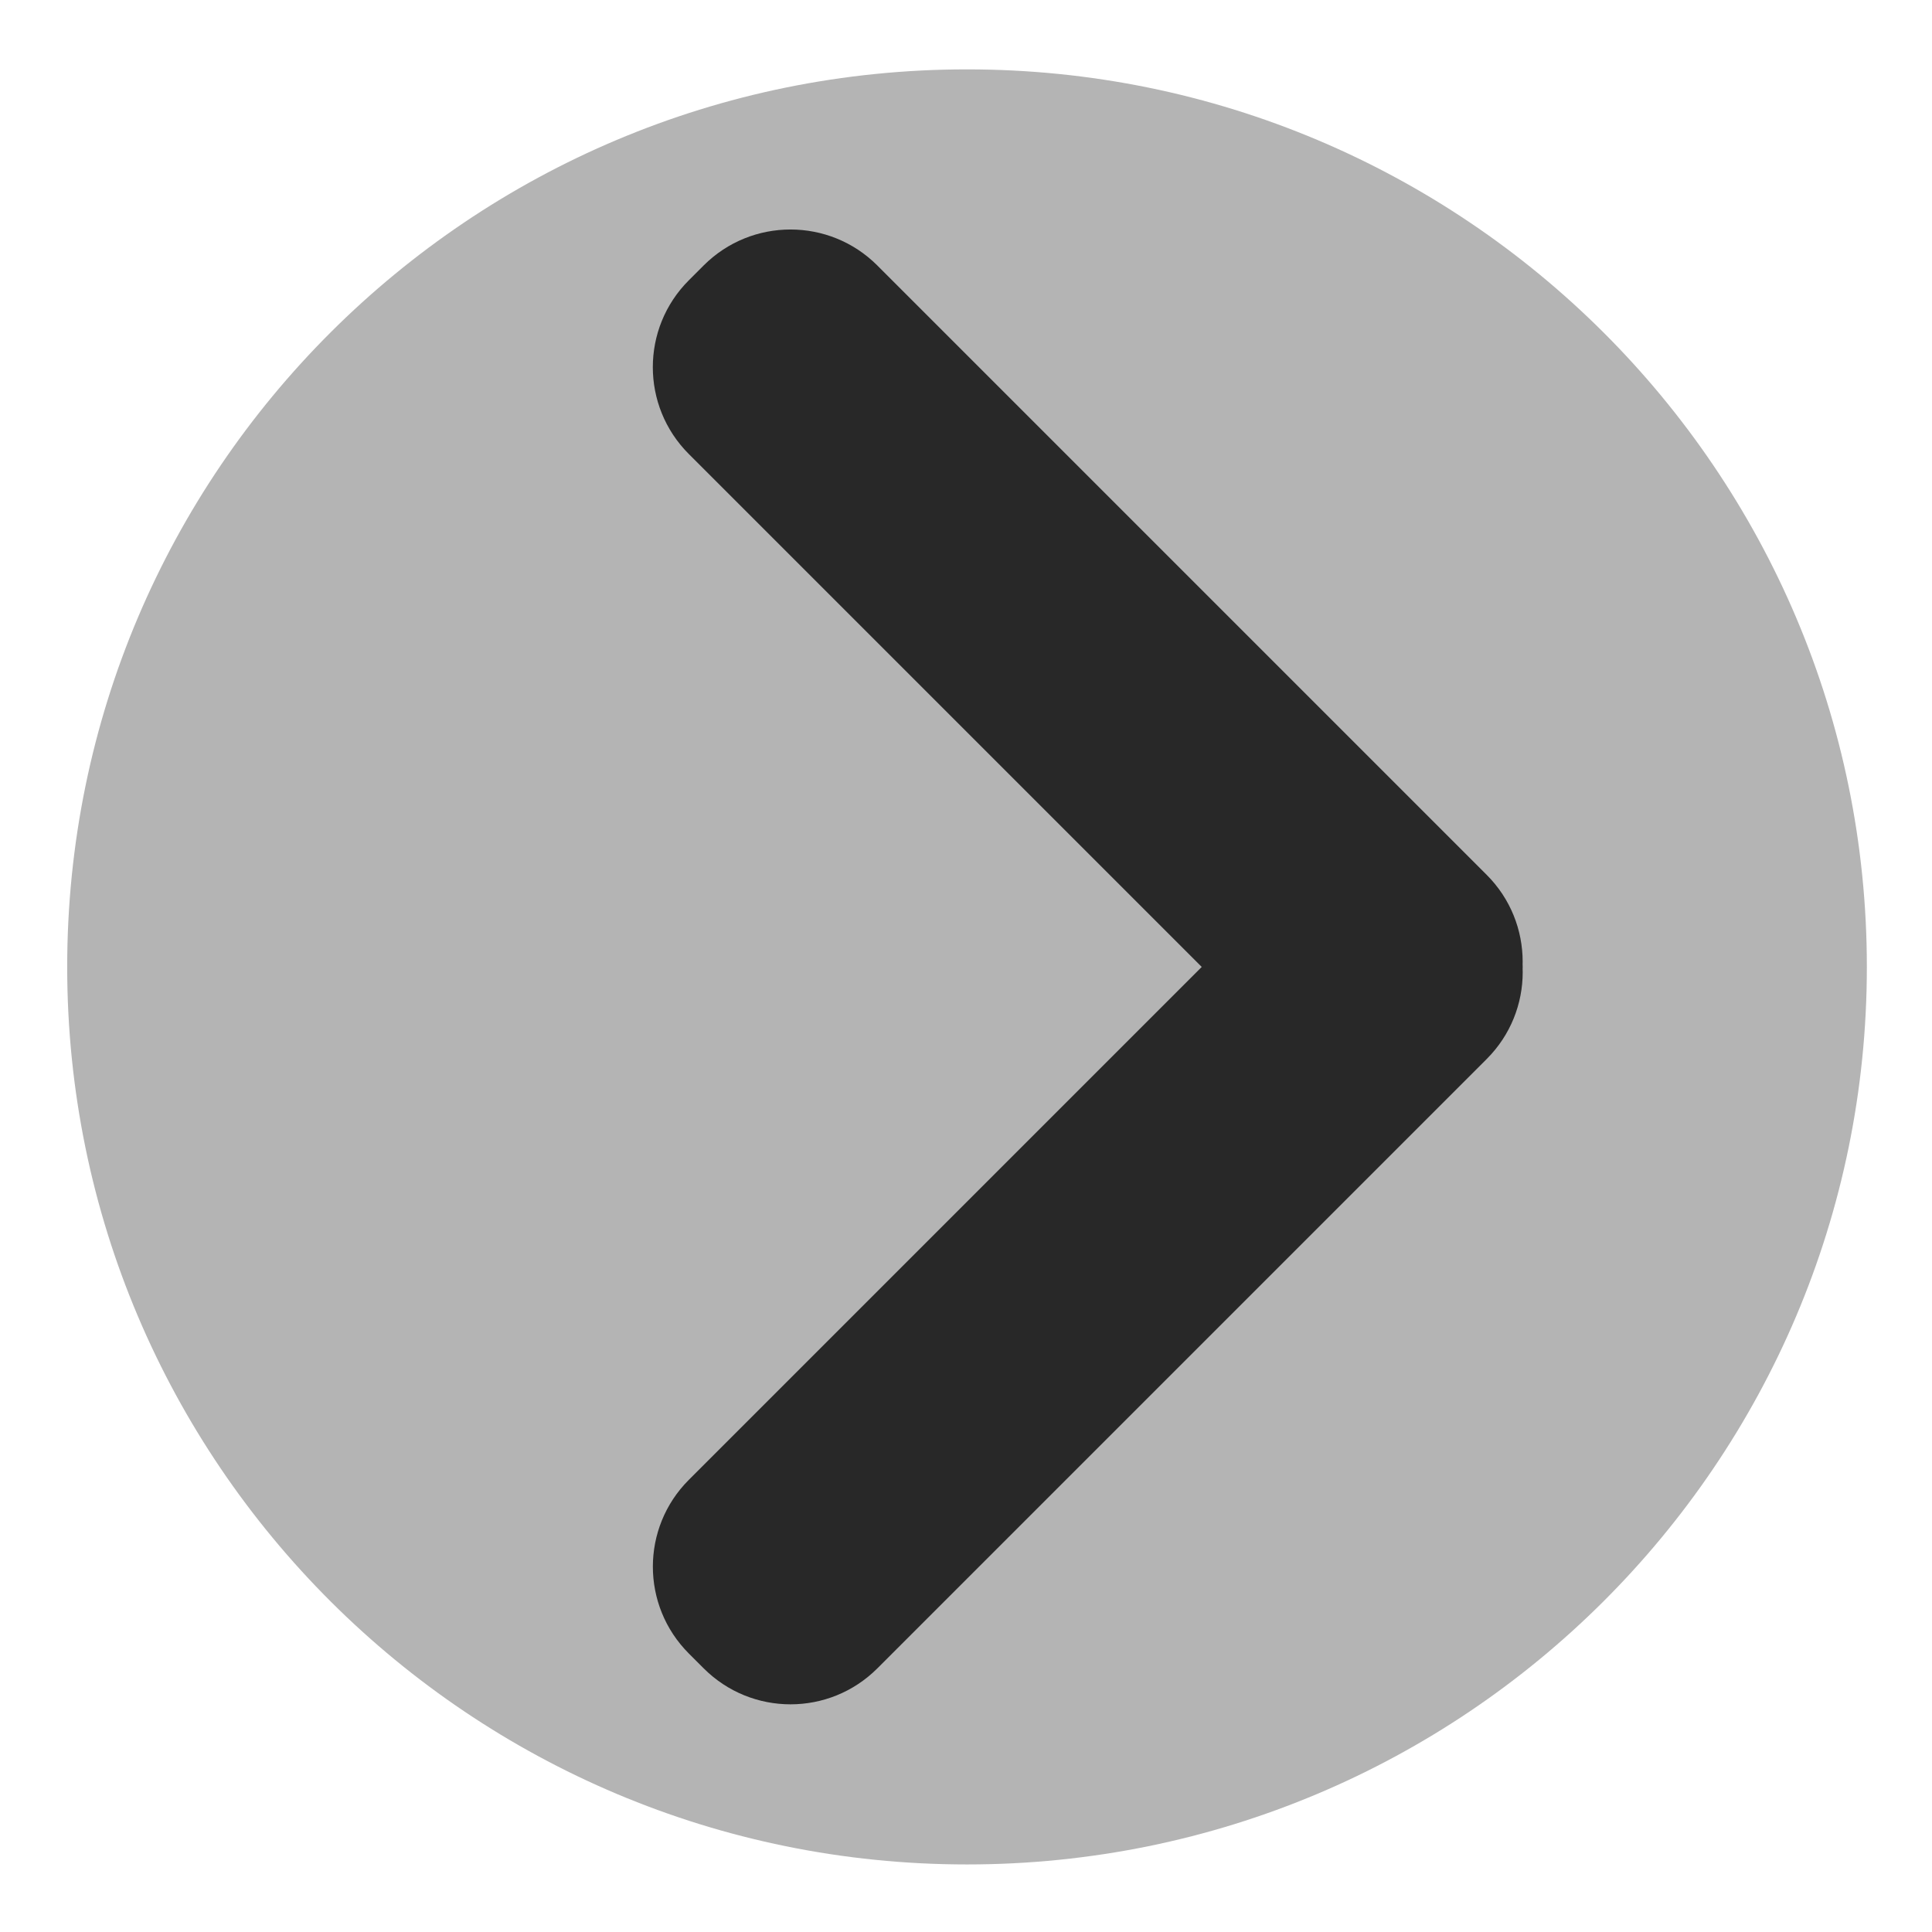
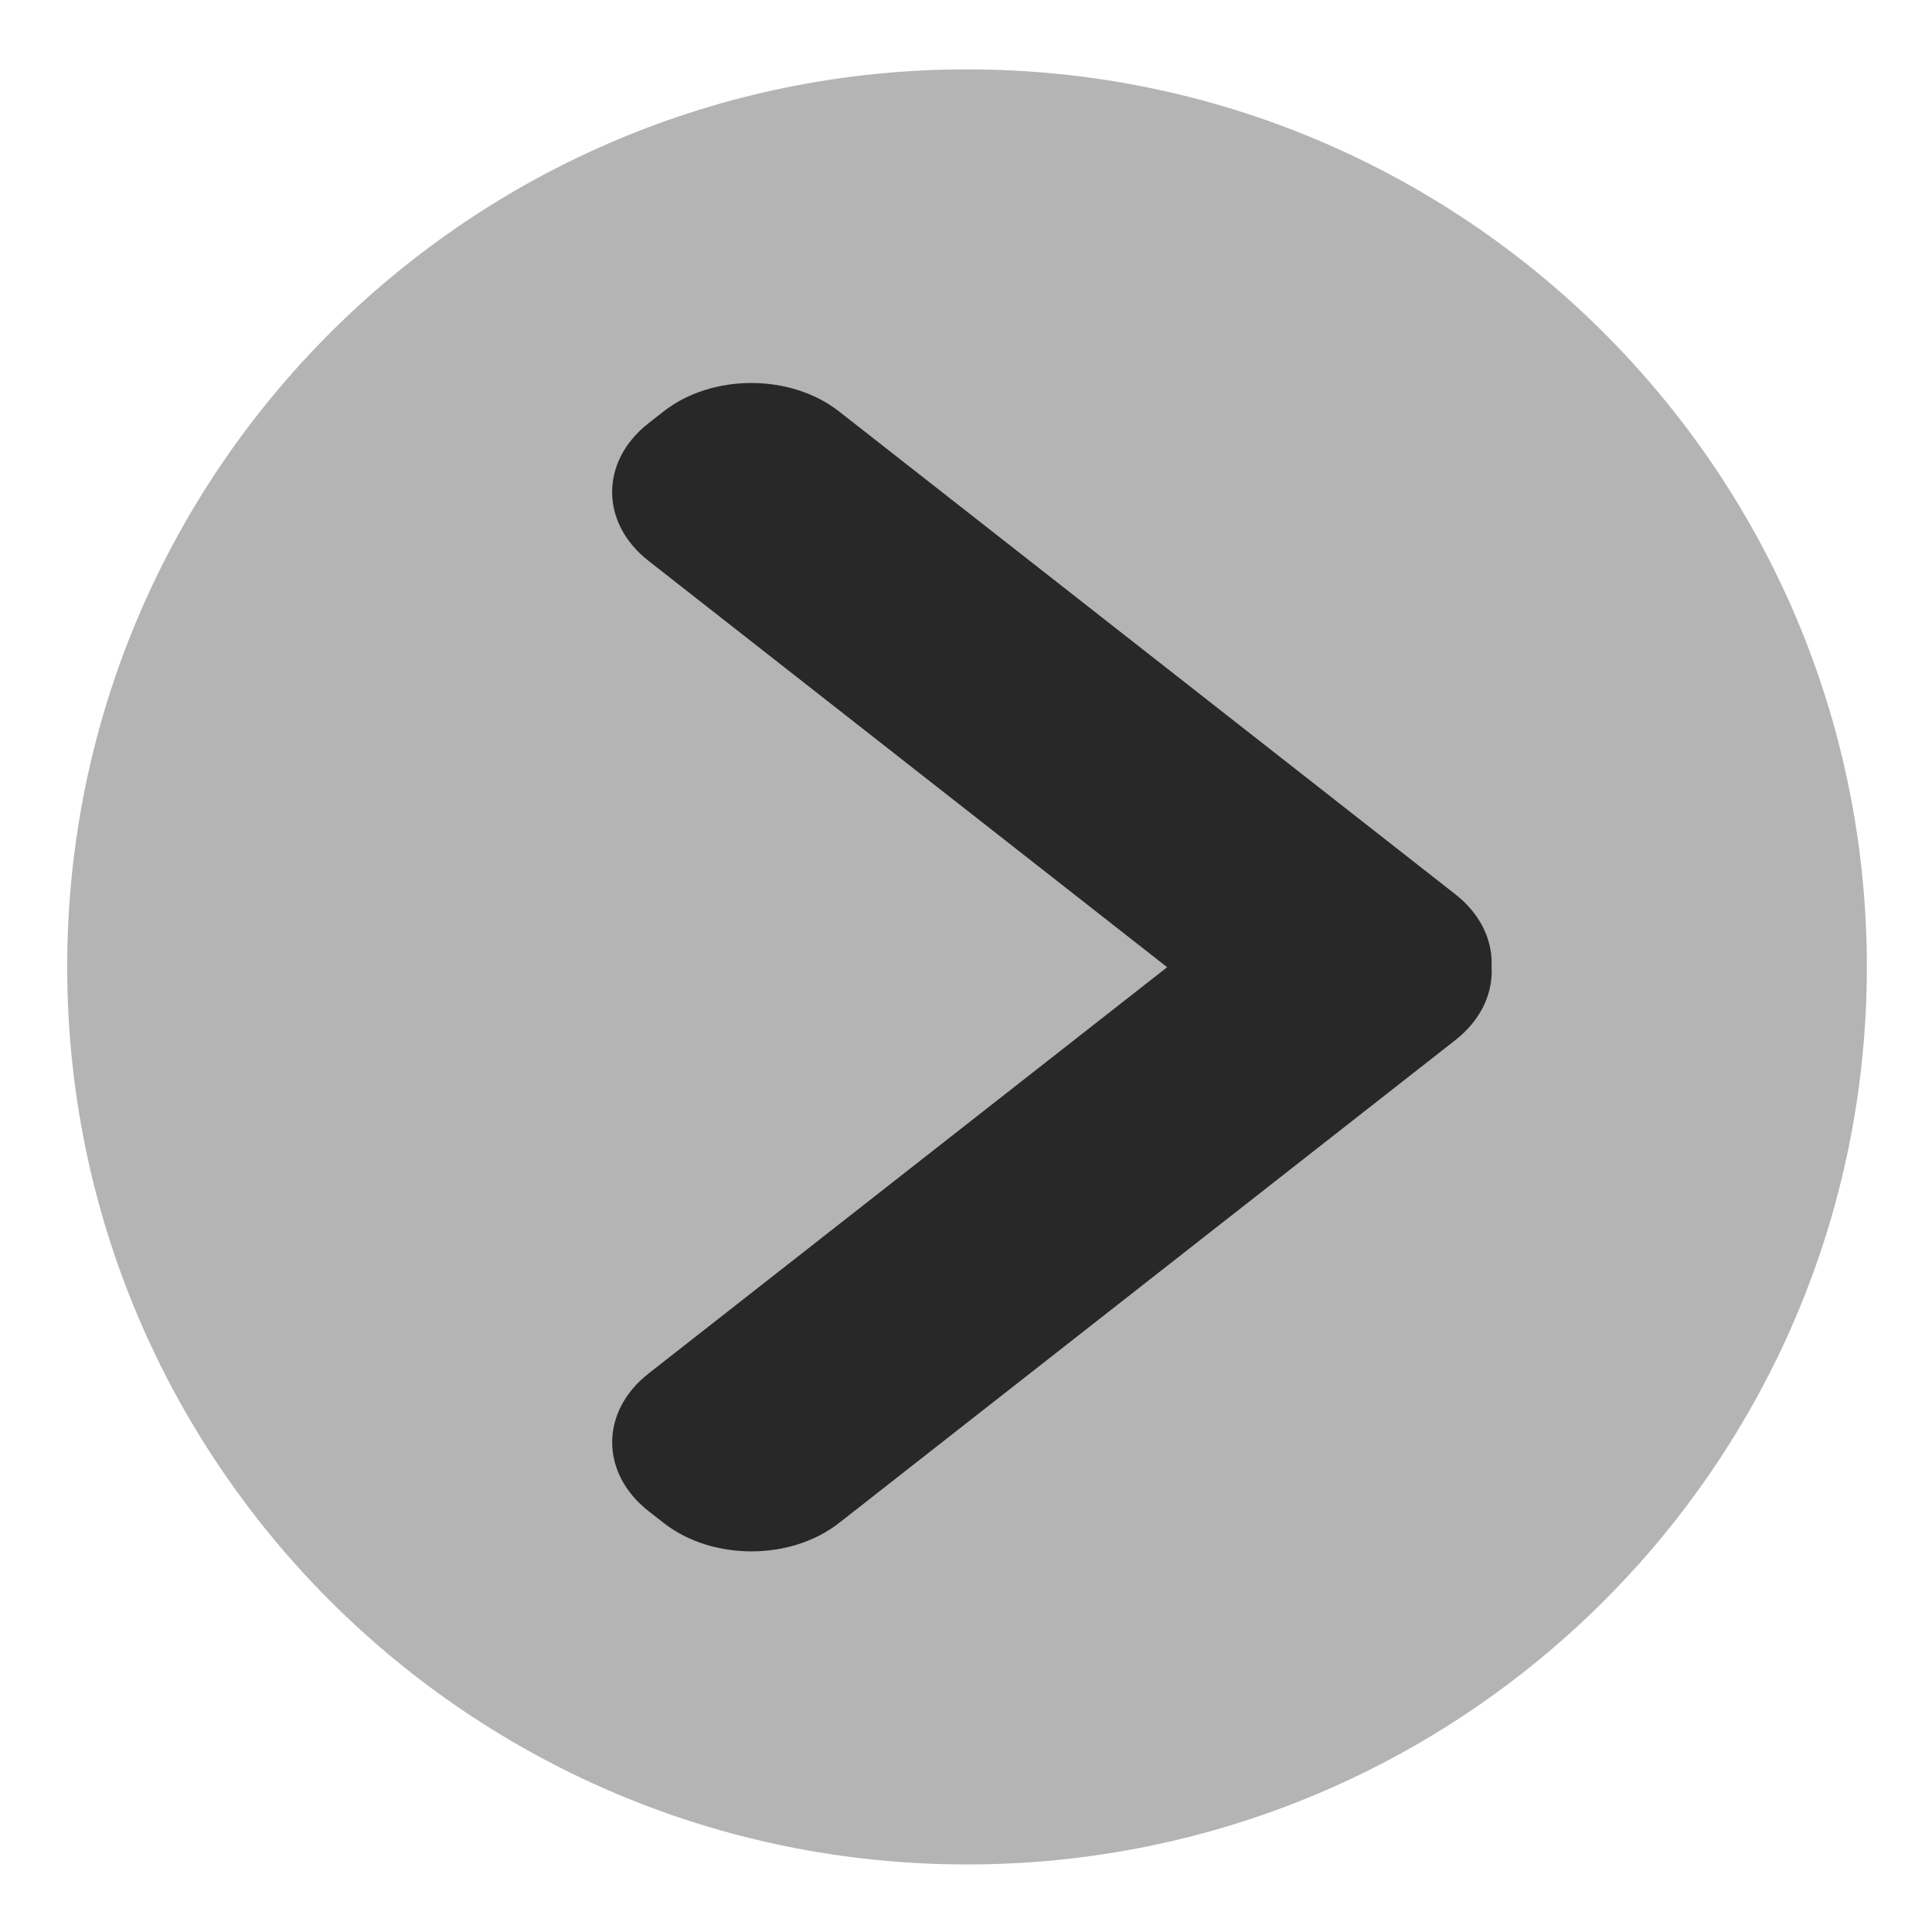
<svg xmlns="http://www.w3.org/2000/svg" xmlns:xlink="http://www.w3.org/1999/xlink" width="32" height="32" id="svg13594" version="1.1">
  <defs id="defs13596">
    <linearGradient id="linearGradient20035">
      <stop style="stop-color:#000000;stop-opacity:1;" offset="0" id="stop20037" />
      <stop style="stop-color:#282828;stop-opacity:0.91;" offset="1" id="stop20039" />
    </linearGradient>
    <linearGradient id="linearGradient19006">
      <stop style="stop-color:#e8e8e8;stop-opacity:1;" offset="0" id="stop19008" />
      <stop style="stop-color:#e8e8e8;stop-opacity:0;" offset="1" id="stop19010" />
    </linearGradient>
    <linearGradient id="linearGradient14267">
      <stop style="stop-color:#858789;stop-opacity:1;" offset="0" id="stop14269" />
      <stop style="stop-color:#858789;stop-opacity:0;" offset="1" id="stop14271" />
    </linearGradient>
    <linearGradient id="linearGradient14257">
      <stop style="stop-color:#cecece;stop-opacity:1;" offset="0" id="stop14259" />
      <stop style="stop-color:#e8e8e8;stop-opacity:1;" offset="1" id="stop14261" />
    </linearGradient>
    <linearGradient id="linearGradient14125">
      <stop style="stop-color:#141414;stop-opacity:0.808;" offset="0" id="stop14127" />
      <stop style="stop-color:#505050;stop-opacity:0.208;" offset="1" id="stop14129" />
    </linearGradient>
    <linearGradient xlink:href="#linearGradient14125" id="linearGradient14131" x1="18.578" y1="1018.235" x2="18.702" y2="1046.922" gradientUnits="userSpaceOnUse" />
    <linearGradient xlink:href="#linearGradient14125" id="linearGradient14228" x1="19.413" y1="1018.173" x2="19.66" y2="1047.849" gradientUnits="userSpaceOnUse" />
    <linearGradient xlink:href="#linearGradient14125" id="linearGradient14249" gradientUnits="userSpaceOnUse" x1="19.413" y1="1018.173" x2="19.66" y2="1047.849" />
    <linearGradient xlink:href="#linearGradient14125" id="linearGradient14251" gradientUnits="userSpaceOnUse" x1="19.413" y1="1018.173" x2="19.66" y2="1047.849" />
    <linearGradient xlink:href="#linearGradient14125" id="linearGradient14253" gradientUnits="userSpaceOnUse" x1="19.413" y1="1018.173" x2="19.66" y2="1047.849" />
    <radialGradient xlink:href="#linearGradient14267" id="radialGradient14273" cx="628.278" cy="364.412" fx="628.278" fy="364.412" r="428.146" gradientTransform="matrix(0.9999969,-0.00250312,0.00178412,0.7127565,-0.6481867,51.87602)" gradientUnits="userSpaceOnUse" />
    <linearGradient xlink:href="#linearGradient19006" id="linearGradient19032" gradientUnits="userSpaceOnUse" gradientTransform="matrix(0.6509982,0,0,0.6509982,0.212311,368.154)" x1="33.033" y1="989.443" x2="33.033" y2="1047.951" />
    <linearGradient xlink:href="#linearGradient19869" id="linearGradient19881" gradientUnits="userSpaceOnUse" x1="23.037" y1="1051.598" x2="23.037" y2="1009.988" />
    <linearGradient id="linearGradient19869">
      <stop id="stop19871" offset="0" style="stop-color:#ffffff;stop-opacity:1;" />
      <stop style="stop-color:#ffffff;stop-opacity:0.498;" offset="0.5" id="stop19875" />
      <stop id="stop19873" offset="1" style="stop-color:#252327;stop-opacity:0.754;" />
    </linearGradient>
    <linearGradient xlink:href="#linearGradient19006-4" id="linearGradient19883" gradientUnits="userSpaceOnUse" gradientTransform="matrix(0.6629825,0,0,0.6629825,-0.393993,355.6414)" x1="33.289" y1="1048.109" x2="33.289" y2="989.673" />
    <linearGradient id="linearGradient19006-4">
      <stop style="stop-color:#e8e8e8;stop-opacity:1;" offset="0" id="stop19008-9" />
      <stop style="stop-color:#e8e8e8;stop-opacity:0;" offset="1" id="stop19010-8" />
    </linearGradient>
    <linearGradient y2="989.673" x2="33.289" y1="1048.109" x1="33.289" gradientTransform="matrix(0.6629825,0,0,0.6629825,-0.393993,355.6414)" gradientUnits="userSpaceOnUse" id="linearGradient19907" xlink:href="#linearGradient19006-4" />
    <linearGradient xlink:href="#linearGradient20035" id="linearGradient20041" x1="24.255" y1="1008.223" x2="24.384" y2="1037.349" gradientUnits="userSpaceOnUse" gradientTransform="translate(2.717364,2.377693)" />
    <linearGradient xlink:href="#linearGradient20035" id="linearGradient20047" gradientUnits="userSpaceOnUse" gradientTransform="translate(2.717364,2.377693)" x1="24.255" y1="1008.223" x2="24.384" y2="1037.349" />
    <linearGradient xlink:href="#linearGradient19006-4" id="linearGradient8448" gradientUnits="userSpaceOnUse" gradientTransform="matrix(0.797712,0,0,0.797712,48.98279,-1831.735)" x1="33.289" y1="1048.109" x2="33.289" y2="989.673" />
    <linearGradient xlink:href="#linearGradient19869" id="linearGradient8451" gradientUnits="userSpaceOnUse" x1="23.037" y1="1051.598" x2="23.037" y2="1009.988" gradientTransform="matrix(1.203217,0,0,-1.203217,49.45685,2259.649)" />
  </defs>
  <g id="layer1" transform="translate(0,-1020.362)">
-     <g id="g8459">
-       <rect transform="scale(1,-1)" rx="14.904" ry="14.866" y="-1051.243" x="1.113" height="29.732" width="29.808" id="rect19018-3" style="color:#000000;fill:#b4b4b4;fill-opacity:1;fill-rule:nonzero;stroke:none;stroke-width:1;marker:none;visibility:visible;display:inline;overflow:visible;enable-background:accumulate" />
-       <g transform="translate(0.1839578,-0.3605994)" id="g8455">
-         <rect style="color:#000000;fill:#282828;fill-opacity:1;fill-rule:nonzero;stroke:none;stroke-width:1;marker:none;visibility:visible;display:inline;overflow:visible;enable-background:accumulate" id="rect7929" width="18.342" height="4.416" x="-733.188" y="747.029" ry="2.034" transform="matrix(0.7071068,-0.7071068,0.7071068,0.7071068,0,0)" />
-         <rect transform="matrix(0.7071068,0.7071068,0.7071068,-0.7071068,0,0)" ry="2.034" y="-719.14" x="732.98" height="4.416" width="18.342" id="rect8445" style="color:#000000;fill:#282828;fill-opacity:1;fill-rule:nonzero;stroke:none;stroke-width:1;marker:none;visibility:visible;display:inline;overflow:visible;enable-background:accumulate" />
-       </g>
+     <rect style="color:#000000;fill:#b4b4b4;fill-opacity:1;fill-rule:nonzero;stroke:none;stroke-width:1;marker:none;visibility:visible;display:inline;overflow:visible;enable-background:accumulate" id="rect19018-3" width="29.808" height="29.732" x="1.113" y="-1051.243" ry="14.866" rx="14.904" transform="scale(1,-1)" />
+     <g id="g8455" transform="matrix(1.011135,0,0,0.7922172,-0.6083532,215.0601)">
+       <rect transform="matrix(0.7071068,-0.7071068,0.7071068,0.7071068,0,0)" ry="2.034" y="747.029" x="-733.188" height="4.416" width="18.342" id="rect7929" style="color:#000000;fill:#282828;fill-opacity:1;fill-rule:nonzero;stroke:none;stroke-width:1;marker:none;visibility:visible;display:inline;overflow:visible;enable-background:accumulate" />
+       <rect style="color:#000000;fill:#282828;fill-opacity:1;fill-rule:nonzero;stroke:none;stroke-width:1;marker:none;visibility:visible;display:inline;overflow:visible;enable-background:accumulate" id="rect8445" width="18.342" height="4.416" x="732.98" y="-719.14" ry="2.034" transform="matrix(0.7071068,0.7071068,0.7071068,-0.7071068,0,0)" />
    </g>
  </g>
</svg>
